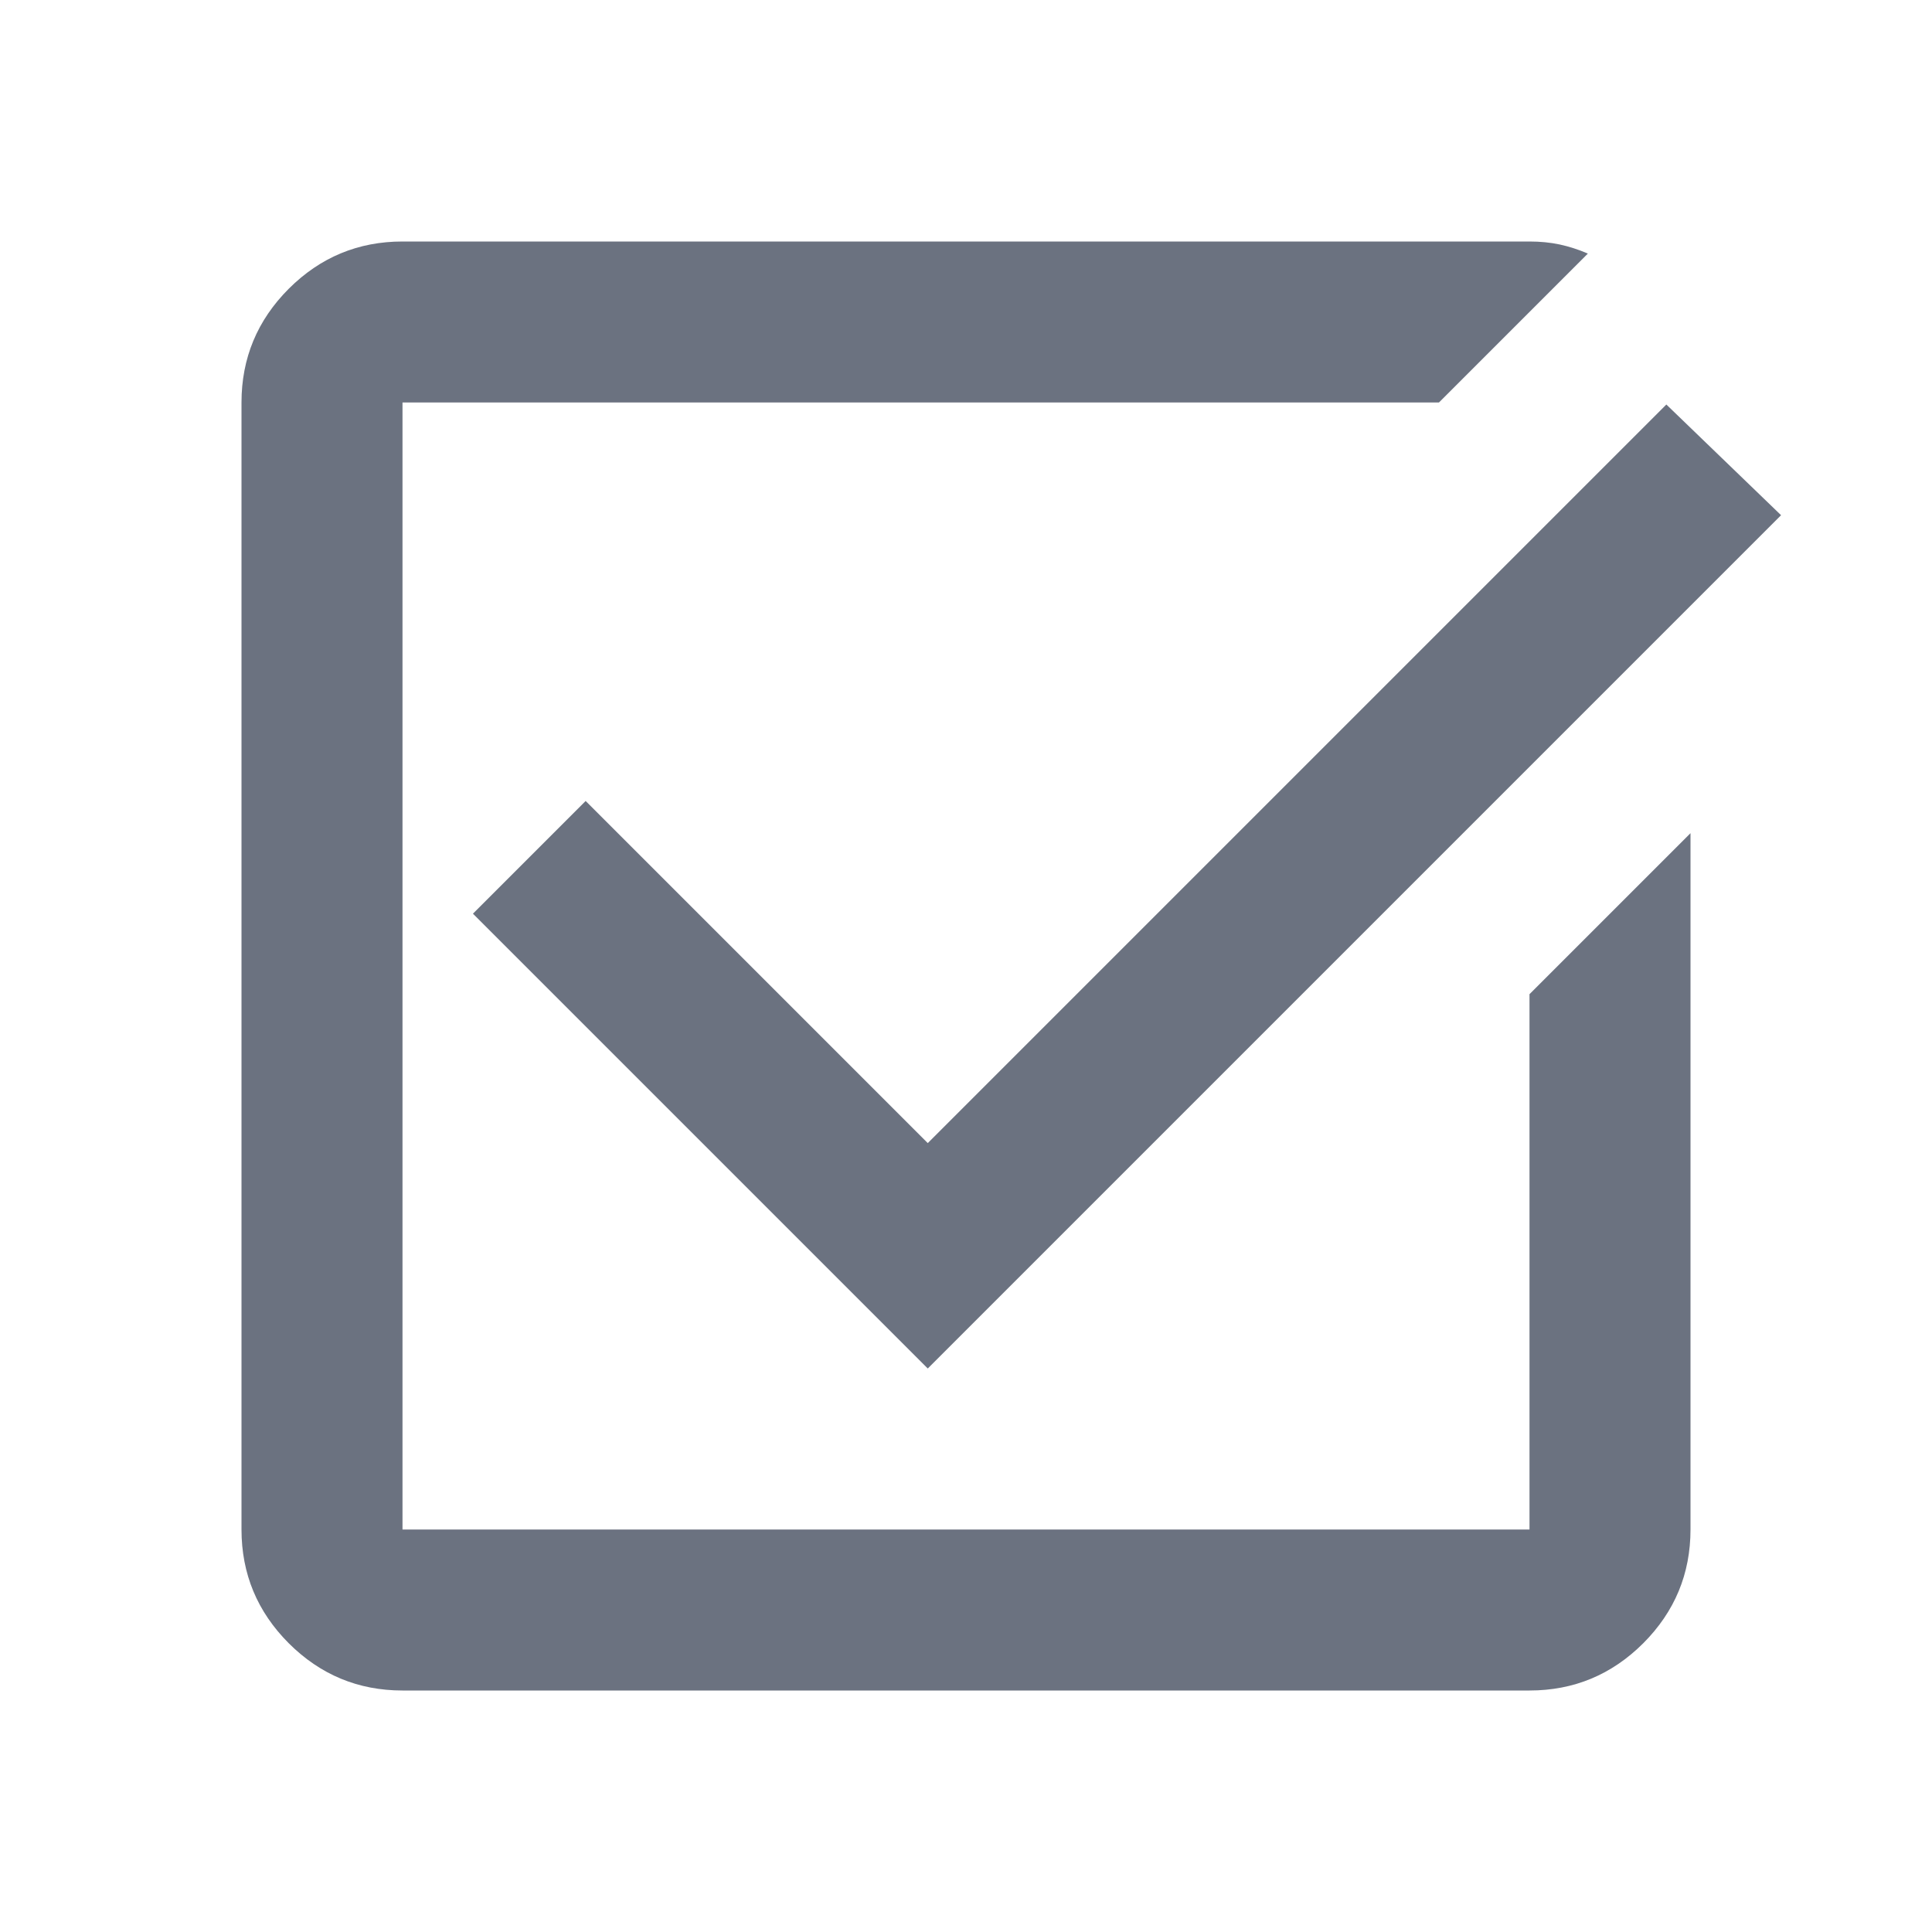
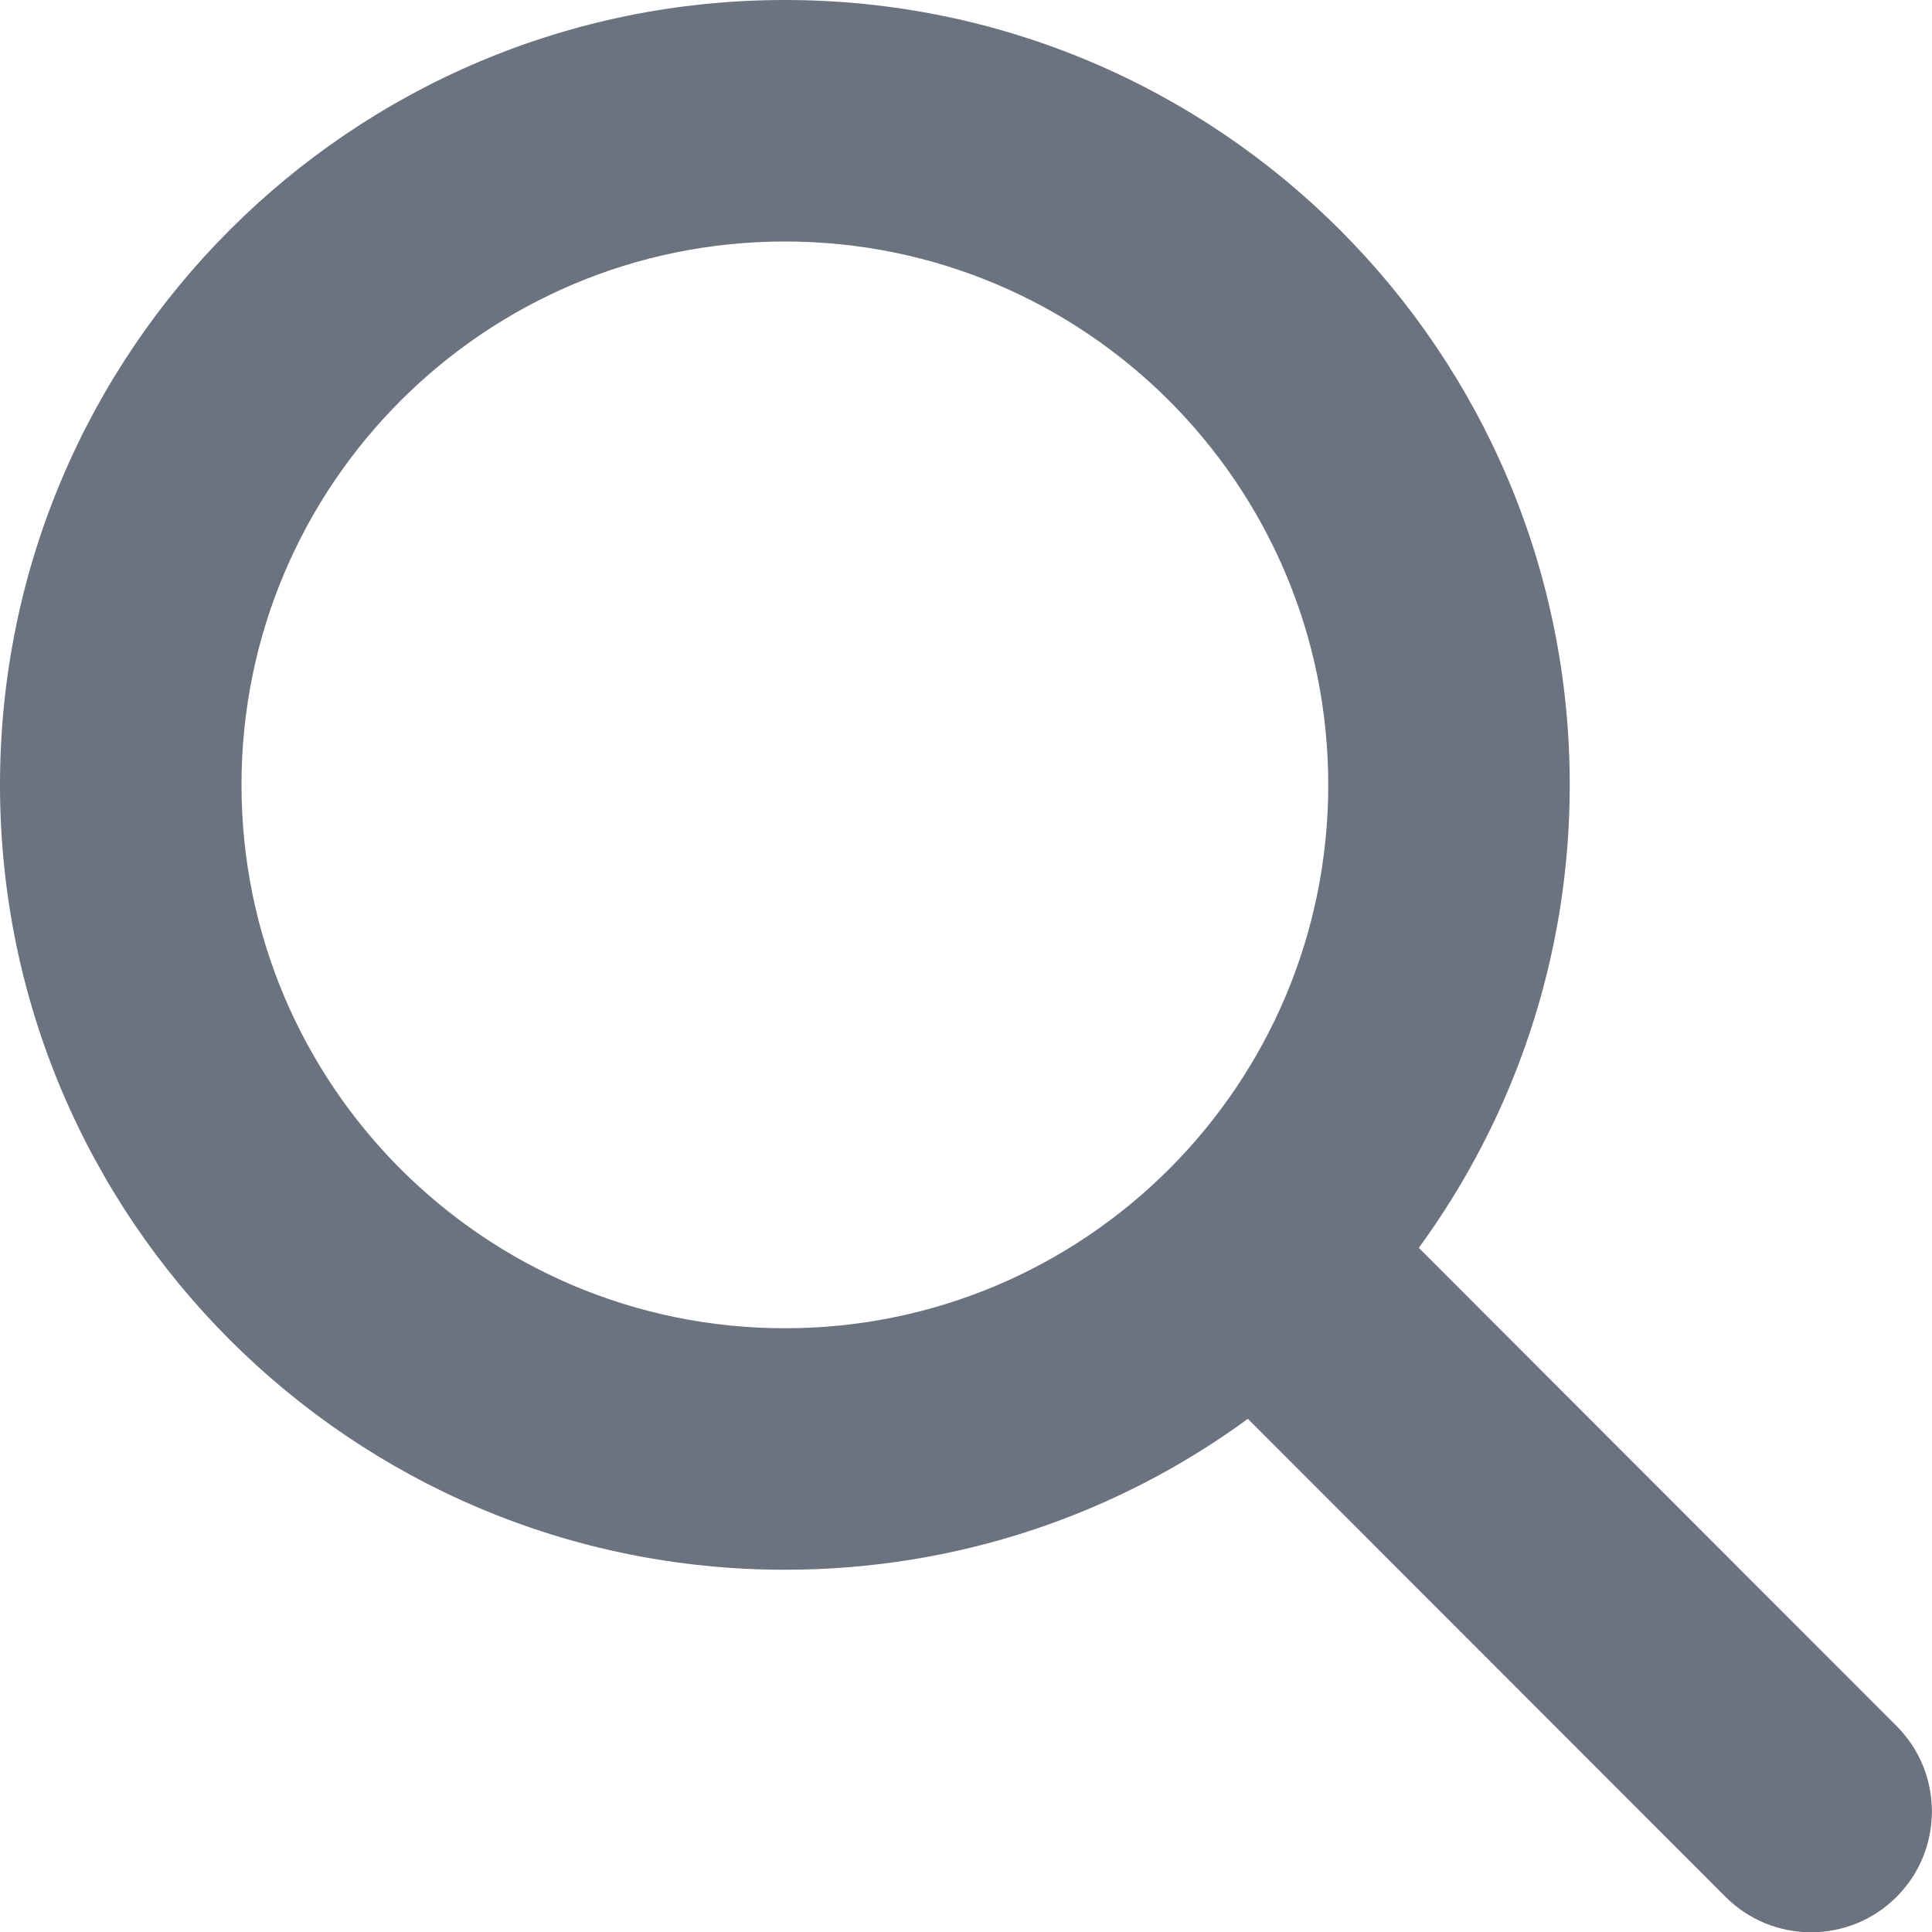
- <svg xmlns="http://www.w3.org/2000/svg" width="1em" height="1em" viewBox="0 0 24 24">
-   <path fill="#6b7280" d="M5 21q-.825 0-1.413-.587Q3 19.825 3 19V5q0-.825.587-1.413Q4.175 3 5 3h14q.2 0 .375.037q.175.038.35.113L17.875 5H5v14h14v-6.65l2-2V19q0 .825-.587 1.413Q19.825 21 19 21Zm6.525-4l-5.65-5.65l1.4-1.4l4.25 4.25L20.7 5.025L22.125 6.4Z" />
+ <svg xmlns="http://www.w3.org/2000/svg" width="1em" height="1em" viewBox="0 0 512 512">
+   <path fill="#6b7280" d="M416 208c0 45.9-14.9 88.3-40 122.7l126.6 126.7c12.5 12.5 12.5 32.8 0 45.3s-32.8 12.5-45.3 0L330.7 376c-34.4 25.2-76.8 40-122.7 40C93.1 416 0 322.9 0 208S93.1 0 208 0s208 93.1 208 208zM208 352a144 144 0 1 0 0-288a144 144 0 1 0 0 288z" />
</svg>
